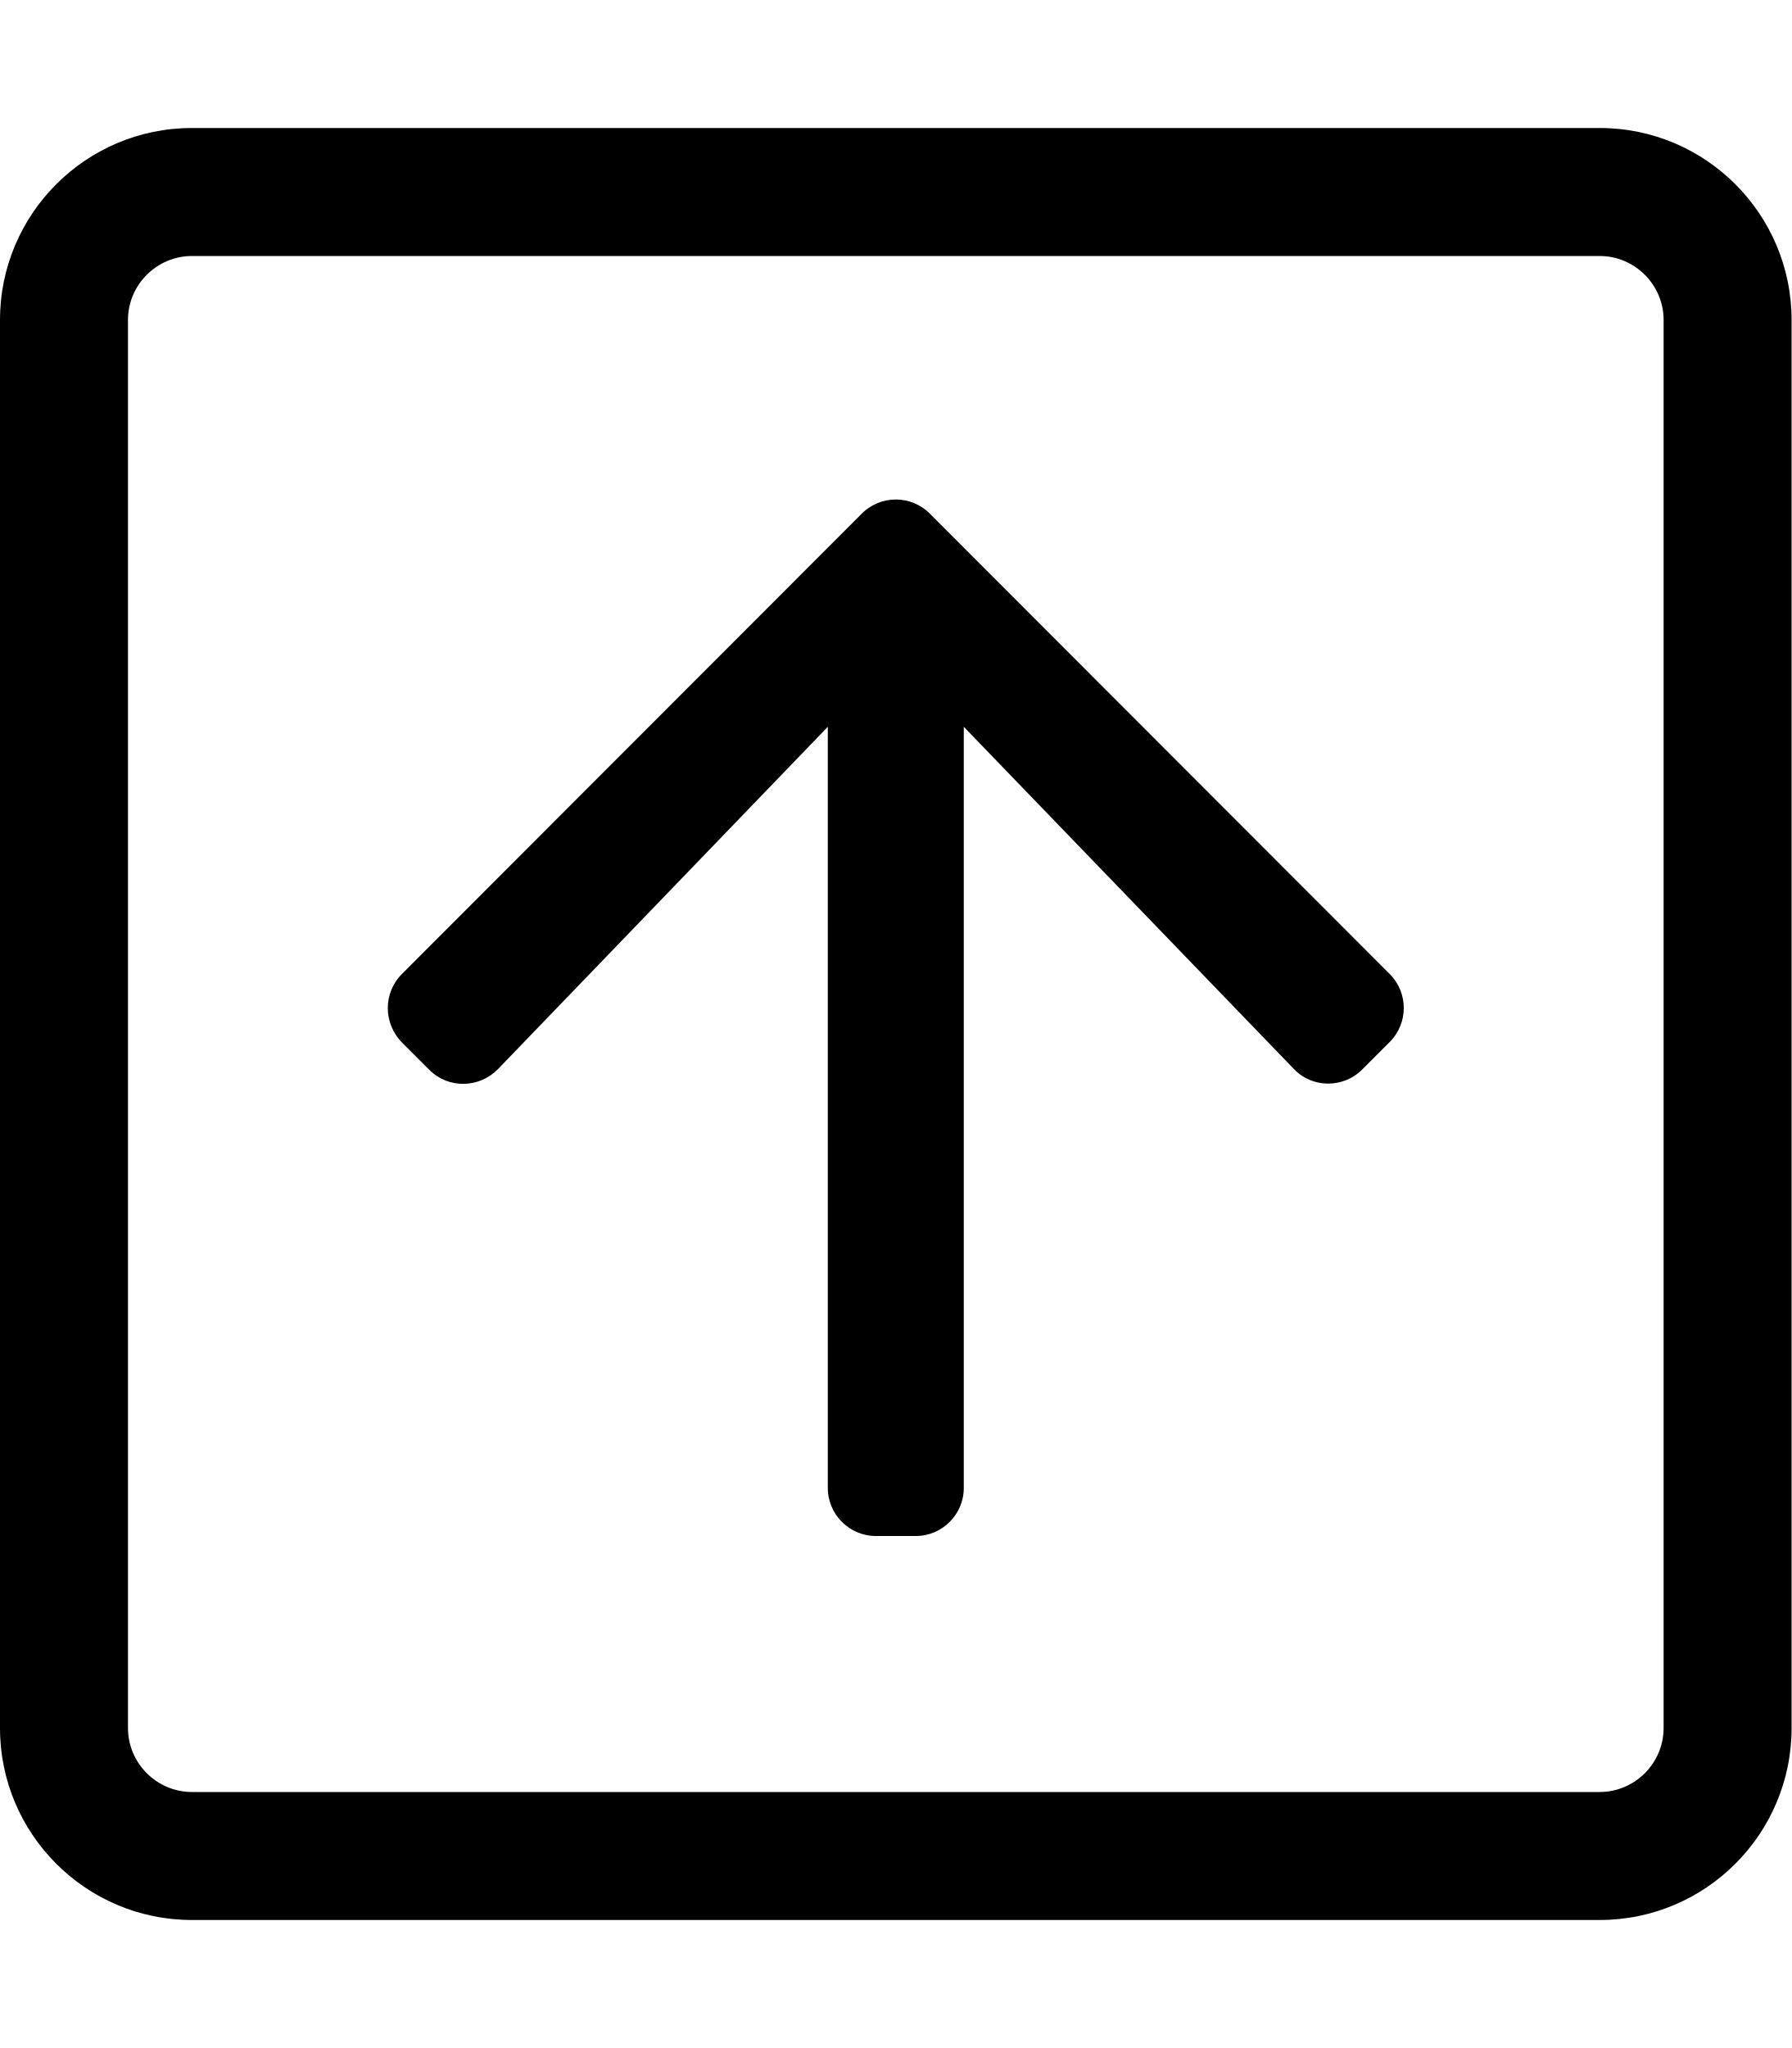
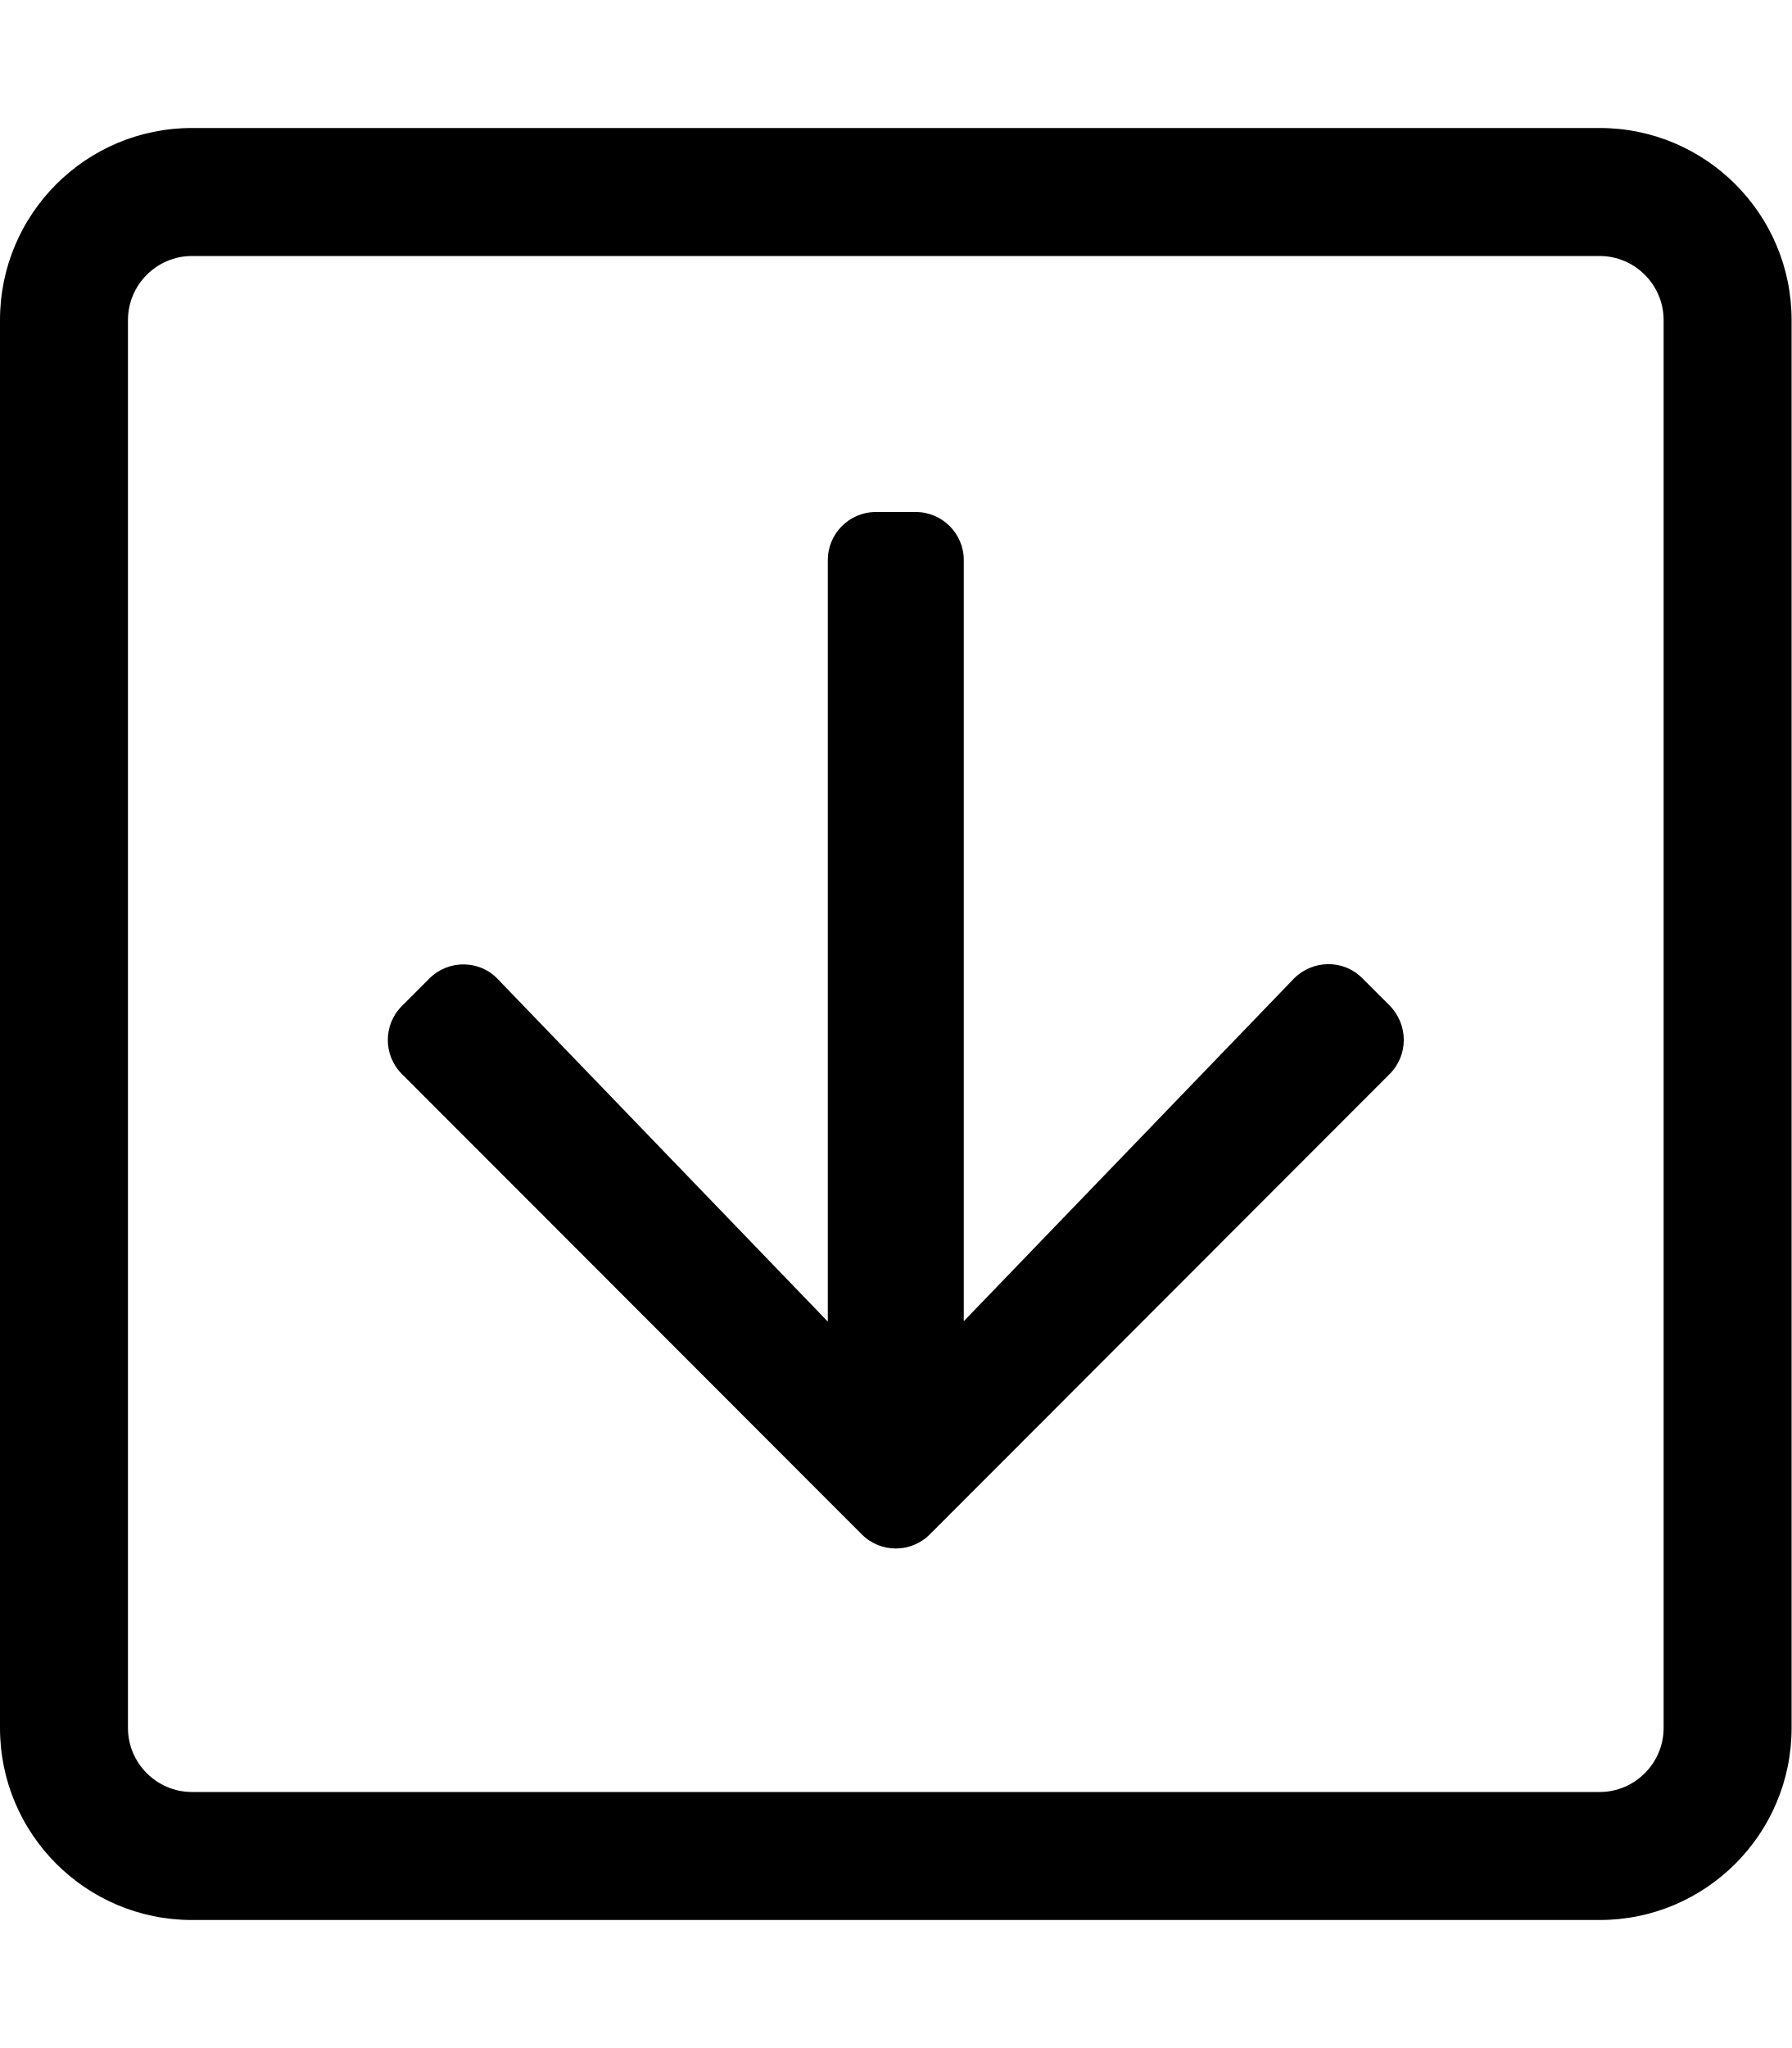
<svg xmlns="http://www.w3.org/2000/svg" viewBox="0 0 448 512">
-   <path fill="#000000" d="M100.5 243.5l115-115.1c4.7-4.7 12.3-4.7 17 0l115 115.1c4.7 4.7 4.7 12.3 0 17l-6.9 6.9c-4.7 4.7-12.5 4.7-17.1-.2L241 181.7V372c0 6.6-5.4 12-12 12h-10c-6.6 0-12-5.4-12-12V181.7l-82.5 85.6c-4.7 4.8-12.4 4.9-17.1 .2l-6.9-6.9c-4.7-4.8-4.7-12.4 0-17.1zM0 432V80c0-26.5 21.5-48 48-48h352c26.5 0 48 21.5 48 48v352c0 26.5-21.5 48-48 48H48c-26.5 0-48-21.5-48-48zm32 0c0 8.8 7.2 16 16 16h352c8.8 0 16-7.2 16-16V80c0-8.8-7.2-16-16-16H48c-8.8 0-16 7.2-16 16v352z" />
+   <path d="M347.5 268.5l-115 115.1c-4.7 4.7-12.3 4.7-17 0l-115-115.1c-4.7-4.7-4.7-12.3 0-17l6.9-6.9c4.7-4.7 12.5-4.7 17.1 .2l82.5 85.6V140c0-6.6 5.4-12 12-12h10c6.6 0 12 5.4 12 12v190.3l82.5-85.6c4.7-4.8 12.4-4.9 17.1-.2l6.9 6.9c4.7 4.8 4.7 12.4 0 17.1zM448 80v352c0 26.5-21.5 48-48 48H48c-26.5 0-48-21.5-48-48V80c0-26.5 21.5-48 48-48h352c26.5 0 48 21.5 48 48zm-32 0c0-8.8-7.2-16-16-16H48c-8.8 0-16 7.2-16 16v352c0 8.8 7.2 16 16 16h352c8.8 0 16-7.2 16-16V80z" />
</svg>
